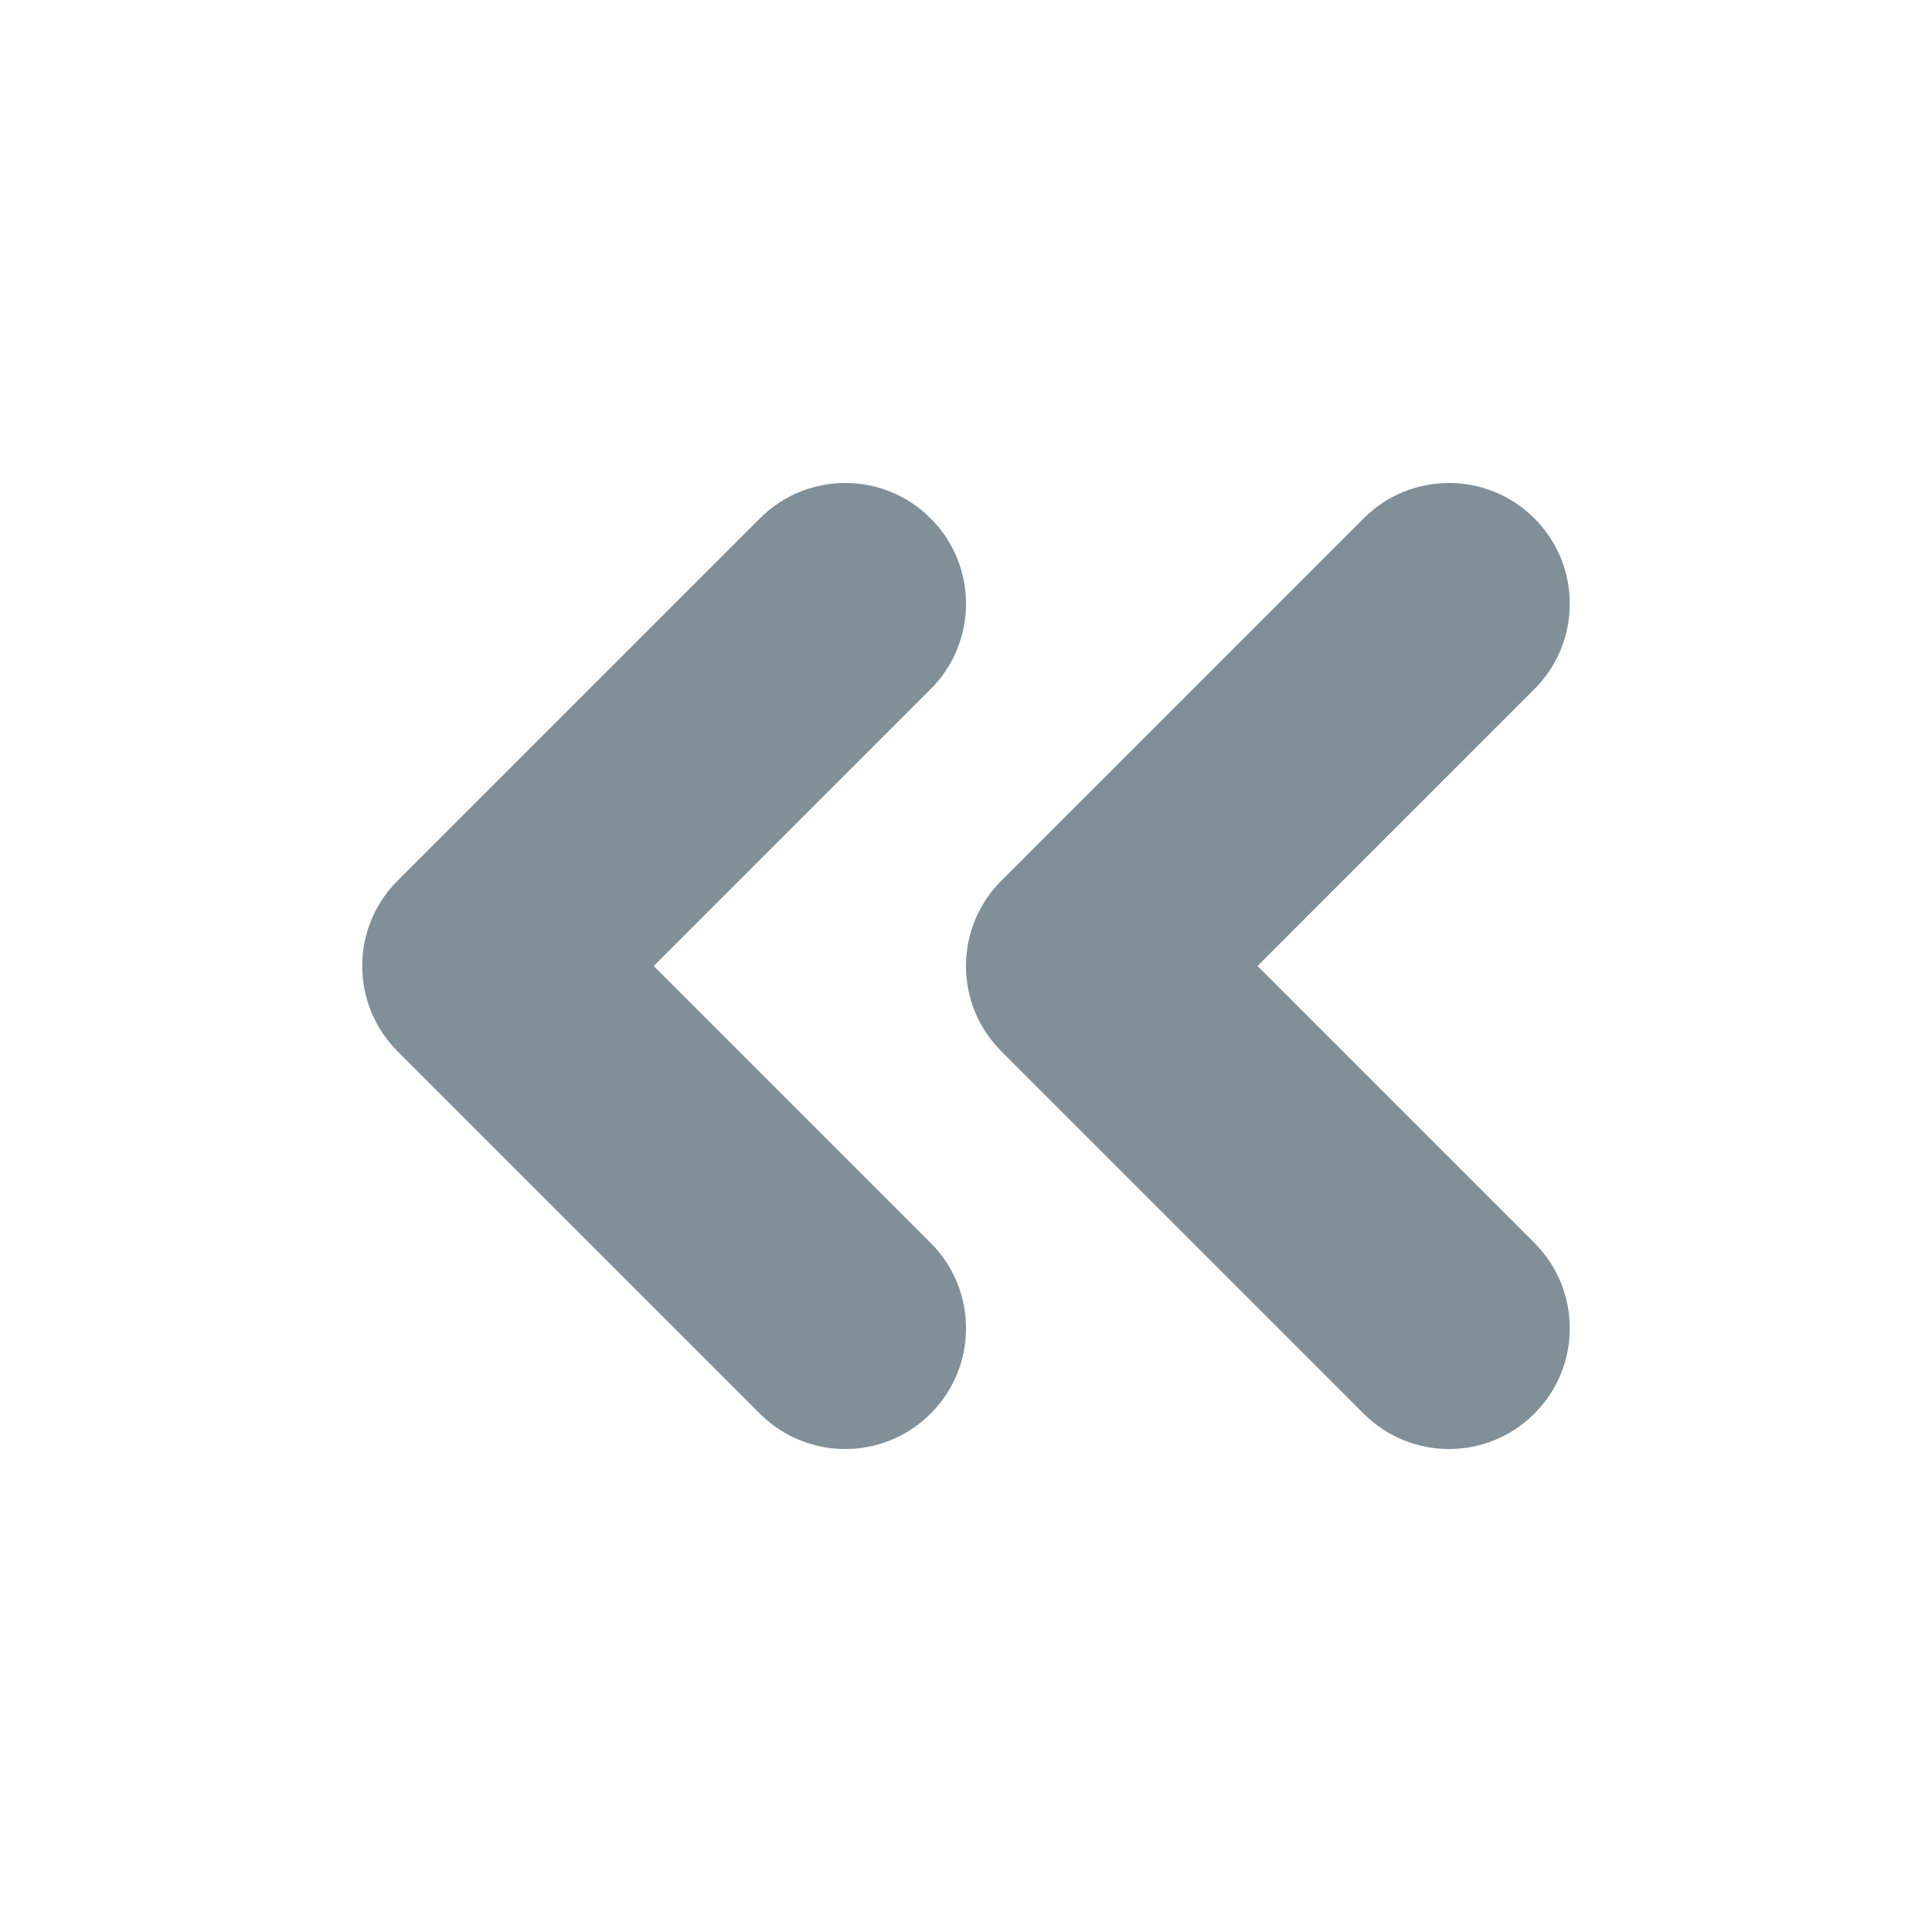
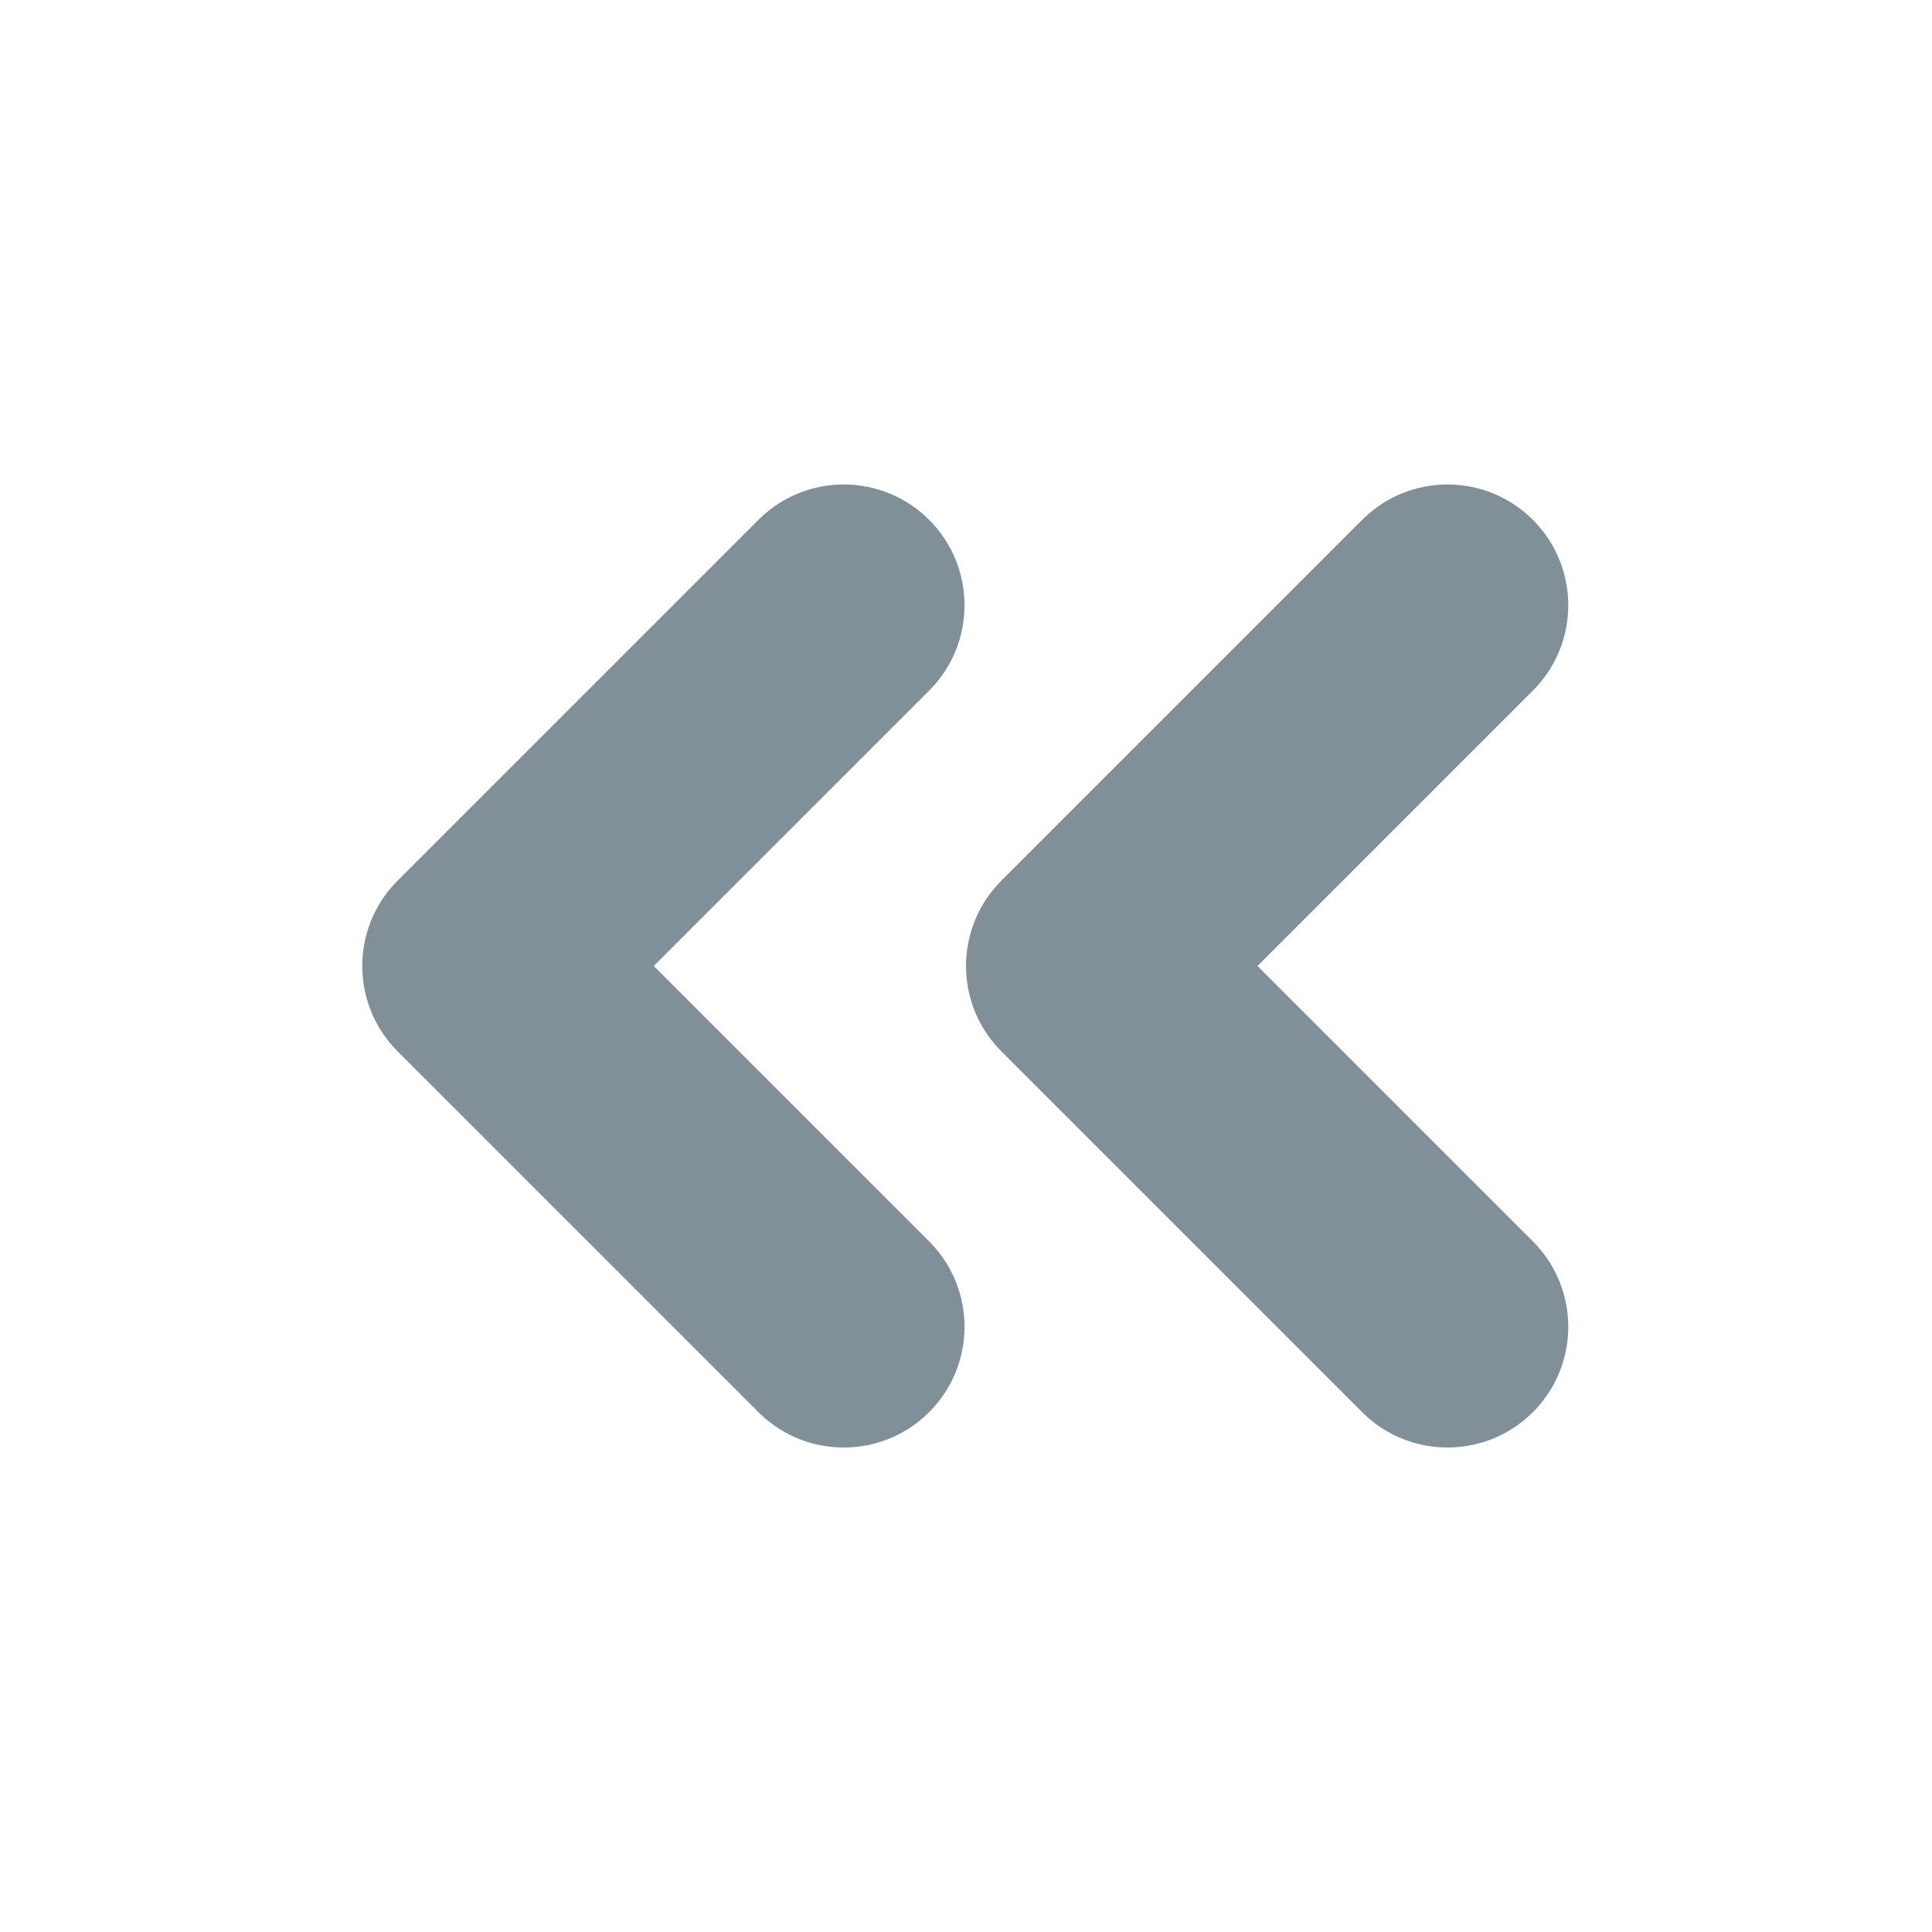
- <svg xmlns="http://www.w3.org/2000/svg" width="16px" height="16px" viewBox="0 0 16 16" version="1.1">
-   <g id="Icons/16px/Chevron/Double-Left" stroke="none" stroke-width="1" fill="none" fill-rule="evenodd">
-     <path d="M5.414,8 L7.707,10.293 C8.098,10.683 8.098,11.317 7.707,11.707 C7.317,12.098 6.683,12.098 6.293,11.707 L3.293,8.707 C2.902,8.317 2.902,7.683 3.293,7.293 L6.293,4.293 C6.683,3.902 7.317,3.902 7.707,4.293 C8.098,4.683 8.098,5.317 7.707,5.707 L5.414,8 Z M10.414,8 L12.707,10.293 C13.098,10.683 13.098,11.317 12.707,11.707 C12.317,12.098 11.683,12.098 11.293,11.707 L8.293,8.707 C7.902,8.317 7.902,7.683 8.293,7.293 L11.293,4.293 C11.683,3.902 12.317,3.902 12.707,4.293 C13.098,4.683 13.098,5.317 12.707,5.707 L10.414,8 Z" id="i-16-chevron-double-left" fill="#818F99" />
-   </g>
+ <svg xmlns="http://www.w3.org/2000/svg" width="16" height="16">
+   <path d="M5.414 8l2.293 2.293a1 1 0 0 1-1.414 1.414l-3-3a1 1 0 0 1 0-1.414l3-3a1 1 0 0 1 1.414 1.414L5.414 8zm5 0l2.293 2.293a1 1 0 0 1-1.414 1.414l-3-3a1 1 0 0 1 0-1.414l3-3a1 1 0 0 1 1.414 1.414L10.414 8z" fill="#818F99" fill-rule="evenodd" />
</svg>
